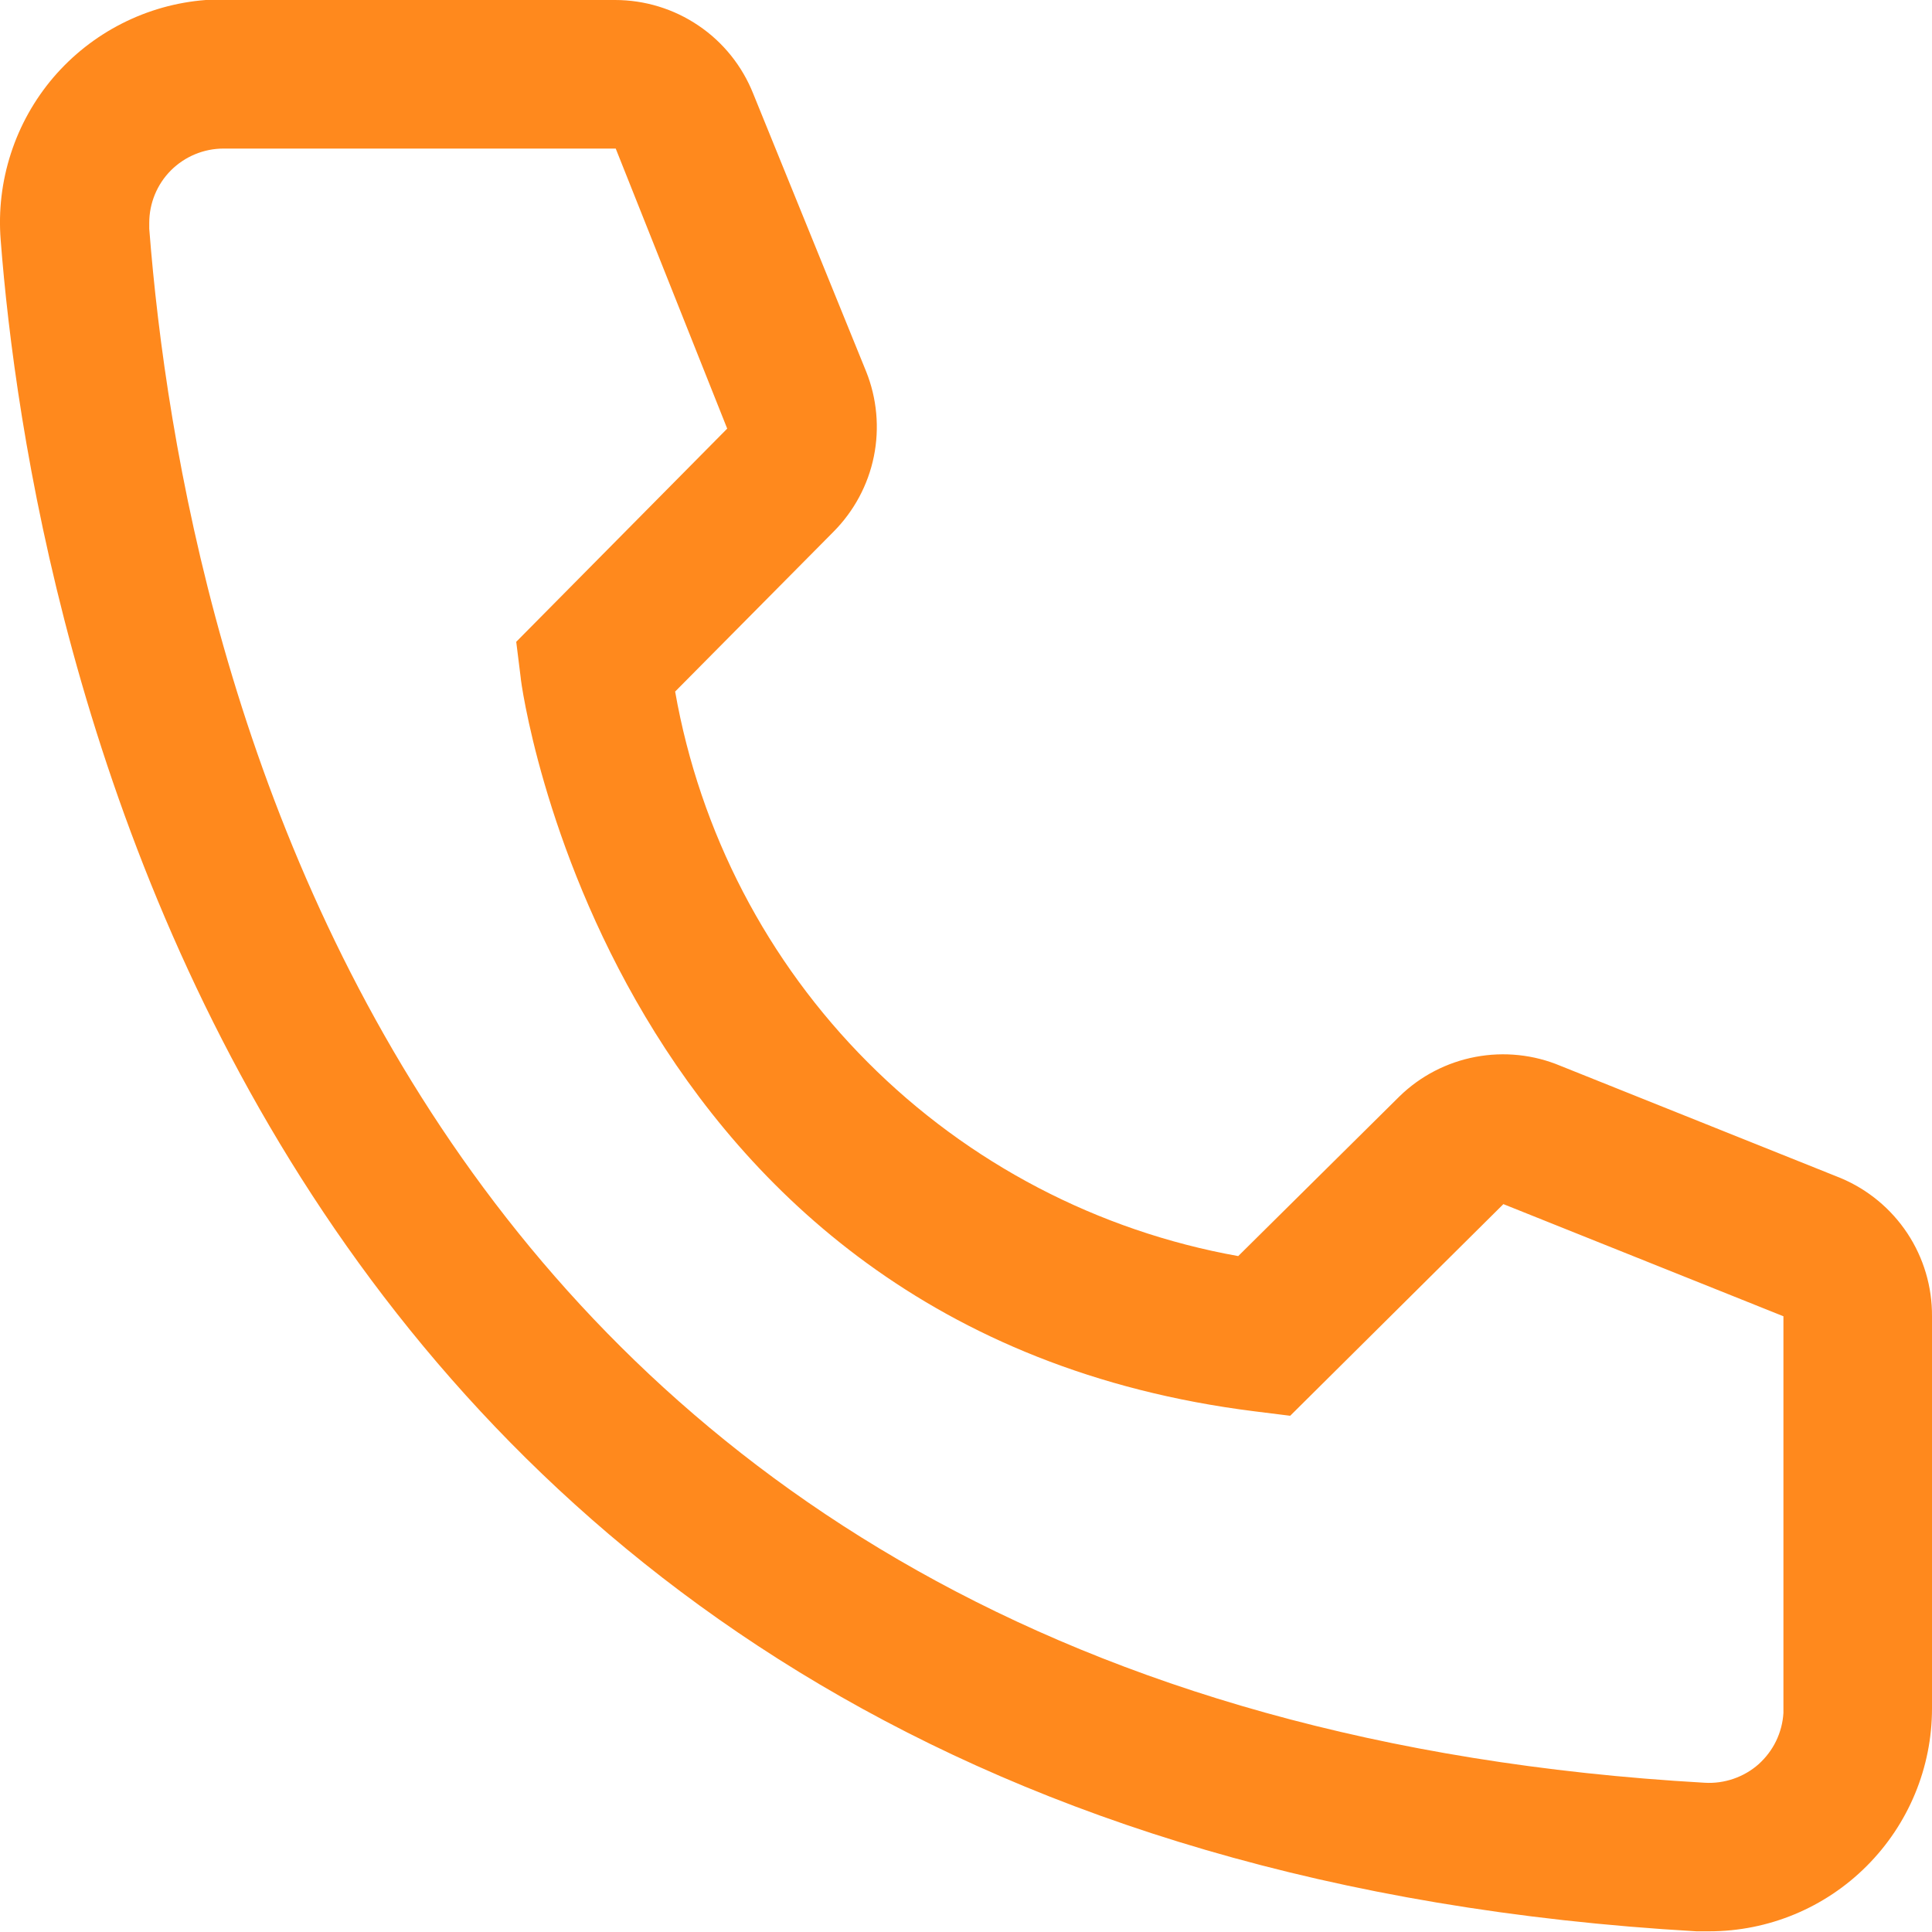
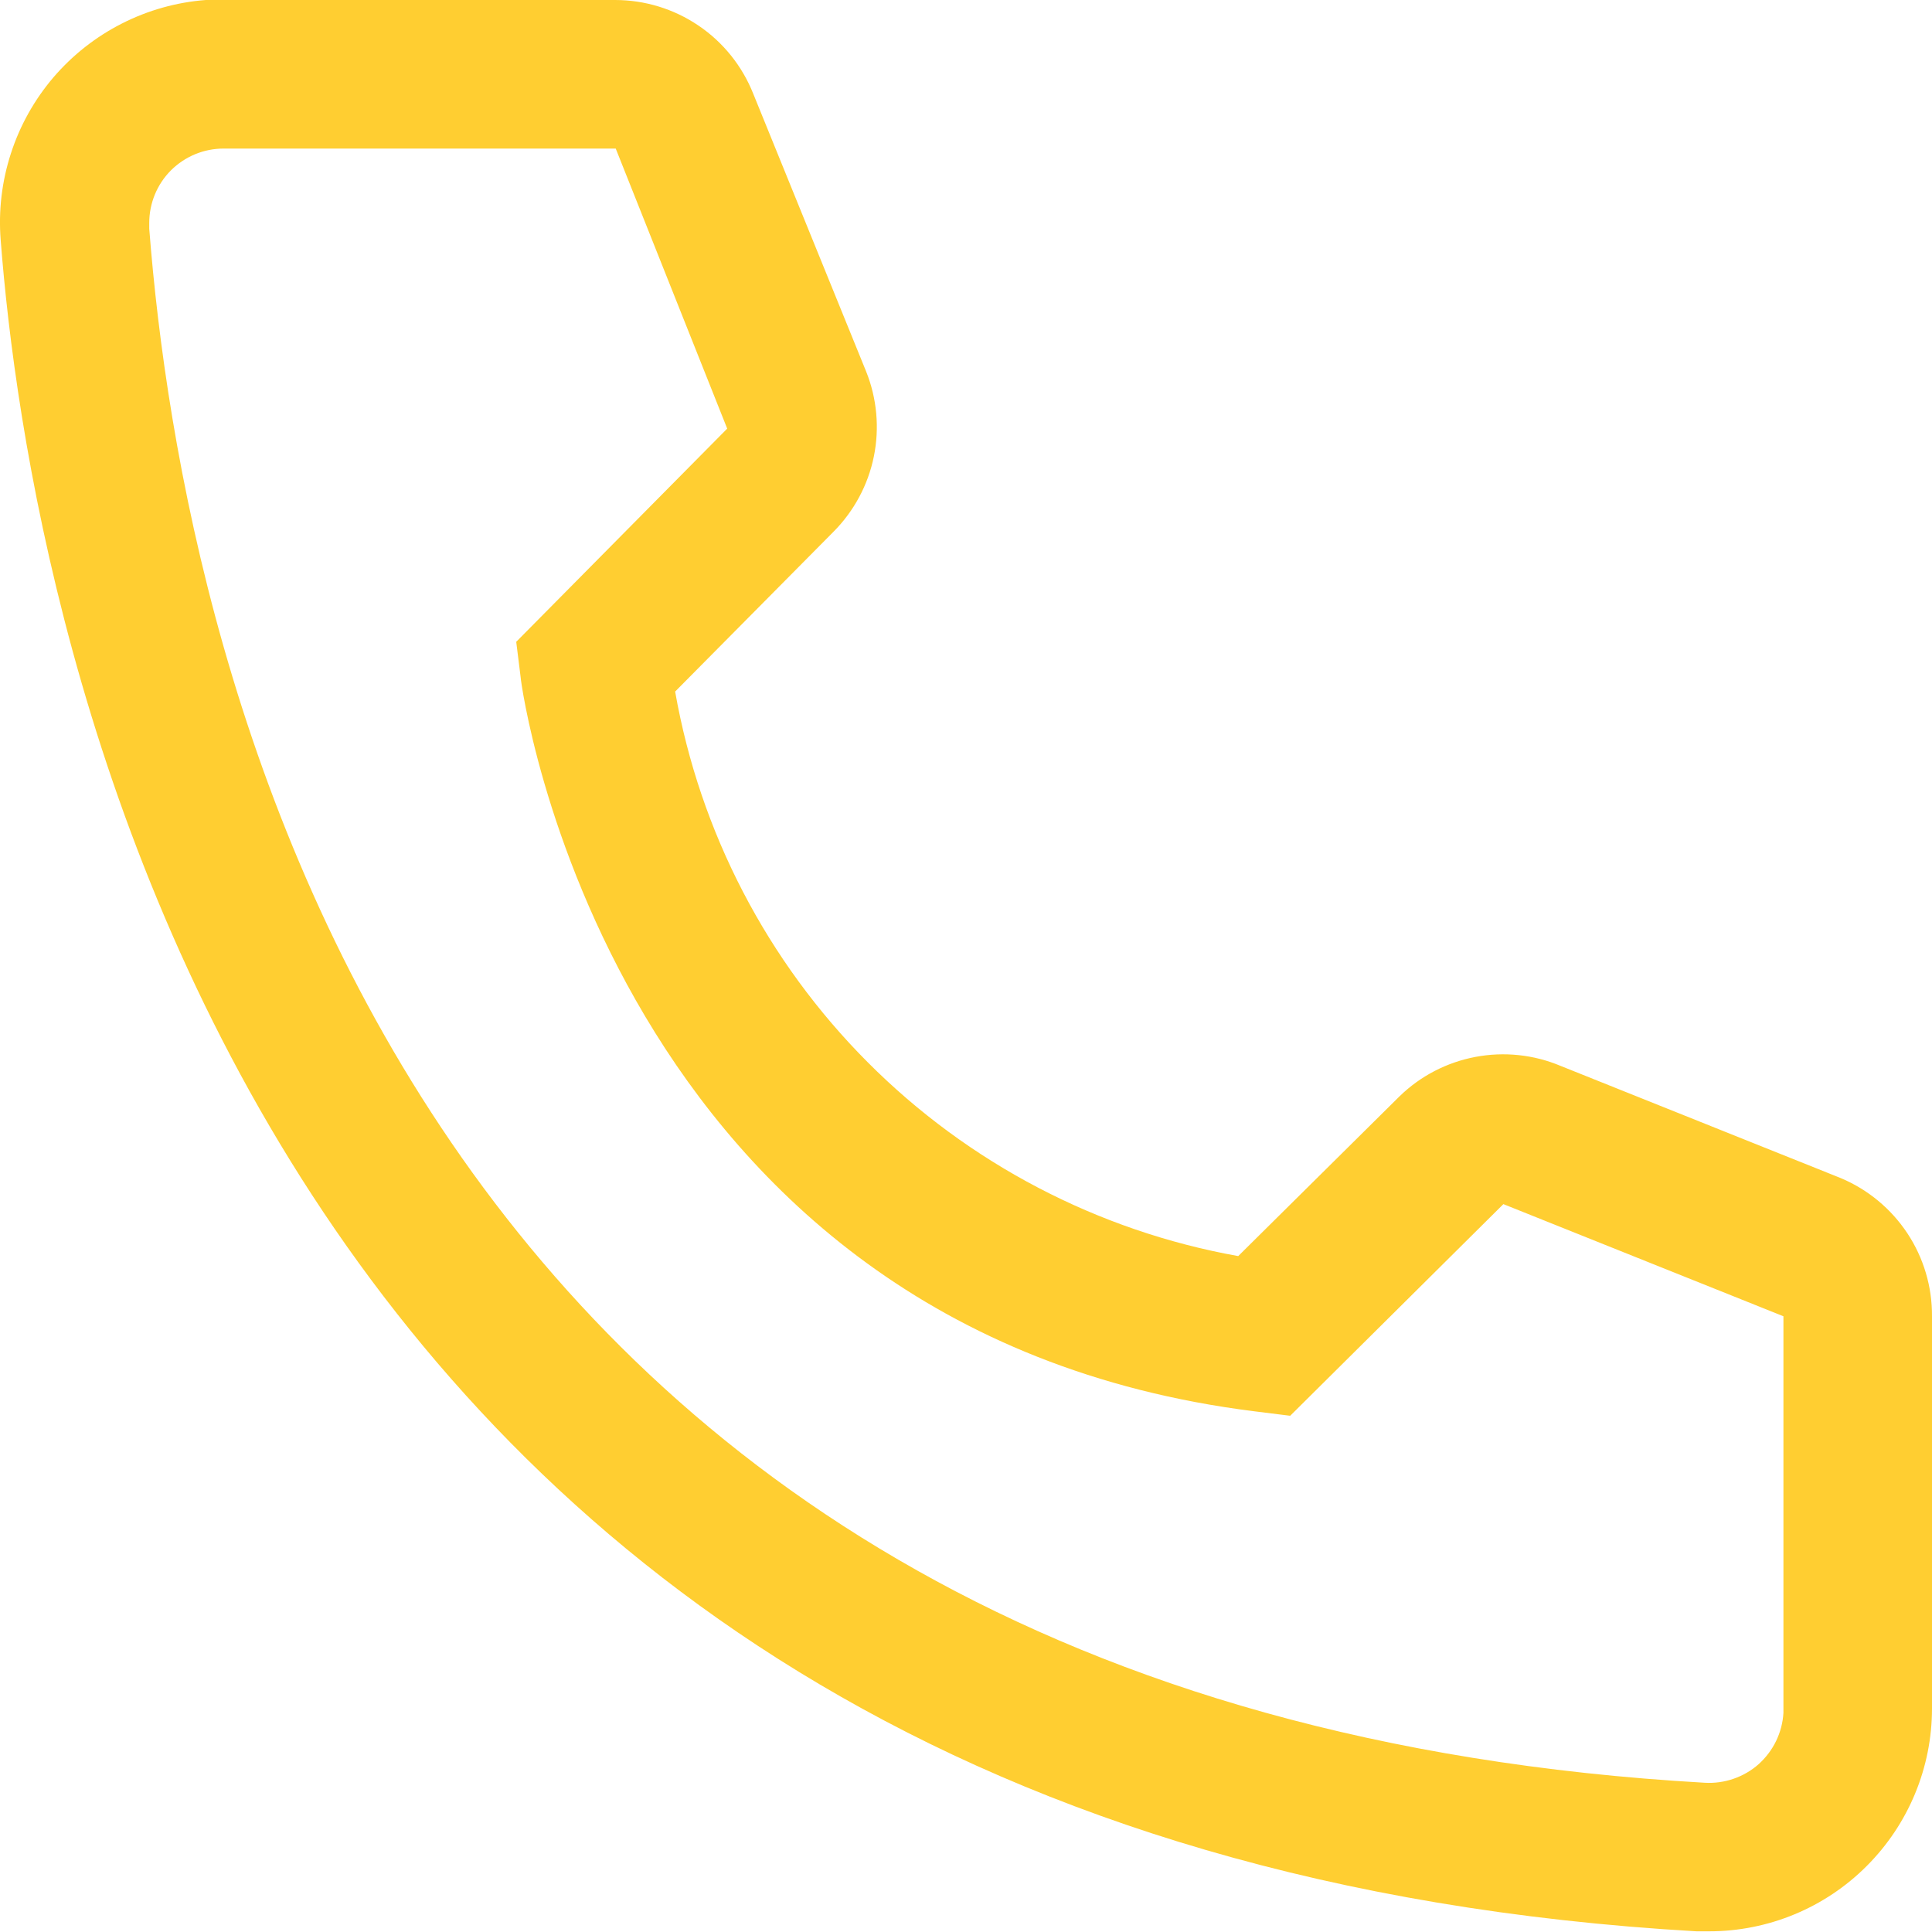
<svg xmlns="http://www.w3.org/2000/svg" width="20" height="20" viewBox="0 0 20 20" fill="none">
-   <path d="M17.693 19.993H17.562C2.453 19.124 0.307 6.375 0.007 2.484C-0.017 2.181 0.019 1.877 0.113 1.588C0.206 1.3 0.356 1.032 0.553 0.801C0.75 0.571 0.991 0.381 1.261 0.244C1.532 0.106 1.827 0.023 2.13 7.20958e-07H6.367C6.675 -0 6.976 0.092 7.231 0.265C7.486 0.437 7.683 0.683 7.797 0.969L8.966 3.845C9.078 4.124 9.106 4.431 9.046 4.726C8.986 5.021 8.84 5.292 8.627 5.506L6.989 7.159C7.245 8.613 7.941 9.953 8.984 10.998C10.026 12.043 11.365 12.743 12.818 13.003L14.487 11.35C14.703 11.139 14.977 10.997 15.274 10.941C15.57 10.885 15.877 10.917 16.155 11.034L19.054 12.195C19.336 12.313 19.576 12.512 19.745 12.767C19.913 13.021 20.002 13.32 20 13.626V17.686C20 18.298 19.757 18.884 19.324 19.317C18.892 19.75 18.305 19.993 17.693 19.993ZM2.314 1.538C2.11 1.538 1.915 1.619 1.77 1.763C1.626 1.907 1.545 2.103 1.545 2.307V2.368C1.899 6.921 4.167 17.686 17.647 18.455C17.748 18.461 17.849 18.447 17.945 18.414C18.041 18.381 18.129 18.33 18.205 18.263C18.28 18.195 18.342 18.114 18.386 18.023C18.43 17.932 18.456 17.833 18.462 17.732V13.626L15.563 12.465L13.356 14.656L12.987 14.61C6.297 13.772 5.39 7.082 5.39 7.013L5.344 6.644L7.528 4.437L6.374 1.538H2.314Z" fill="#ff891d" />
+   <path d="M17.693 19.993H17.562C2.453 19.124 0.307 6.375 0.007 2.484C-0.017 2.181 0.019 1.877 0.113 1.588C0.206 1.3 0.356 1.032 0.553 0.801C0.75 0.571 0.991 0.381 1.261 0.244C1.532 0.106 1.827 0.023 2.13 7.20958e-07H6.367C6.675 -0 6.976 0.092 7.231 0.265C7.486 0.437 7.683 0.683 7.797 0.969L8.966 3.845C9.078 4.124 9.106 4.431 9.046 4.726C8.986 5.021 8.84 5.292 8.627 5.506L6.989 7.159C7.245 8.613 7.941 9.953 8.984 10.998C10.026 12.043 11.365 12.743 12.818 13.003L14.487 11.35C14.703 11.139 14.977 10.997 15.274 10.941C15.57 10.885 15.877 10.917 16.155 11.034L19.054 12.195C19.336 12.313 19.576 12.512 19.745 12.767C19.913 13.021 20.002 13.32 20 13.626V17.686C20 18.298 19.757 18.884 19.324 19.317C18.892 19.75 18.305 19.993 17.693 19.993ZM2.314 1.538C2.11 1.538 1.915 1.619 1.77 1.763C1.626 1.907 1.545 2.103 1.545 2.307V2.368C1.899 6.921 4.167 17.686 17.647 18.455C17.748 18.461 17.849 18.447 17.945 18.414C18.041 18.381 18.129 18.33 18.205 18.263C18.28 18.195 18.342 18.114 18.386 18.023C18.43 17.932 18.456 17.833 18.462 17.732V13.626L15.563 12.465L13.356 14.656L12.987 14.61C6.297 13.772 5.39 7.082 5.39 7.013L5.344 6.644L7.528 4.437L6.374 1.538H2.314Z" fill="#ffce31" />
</svg>
